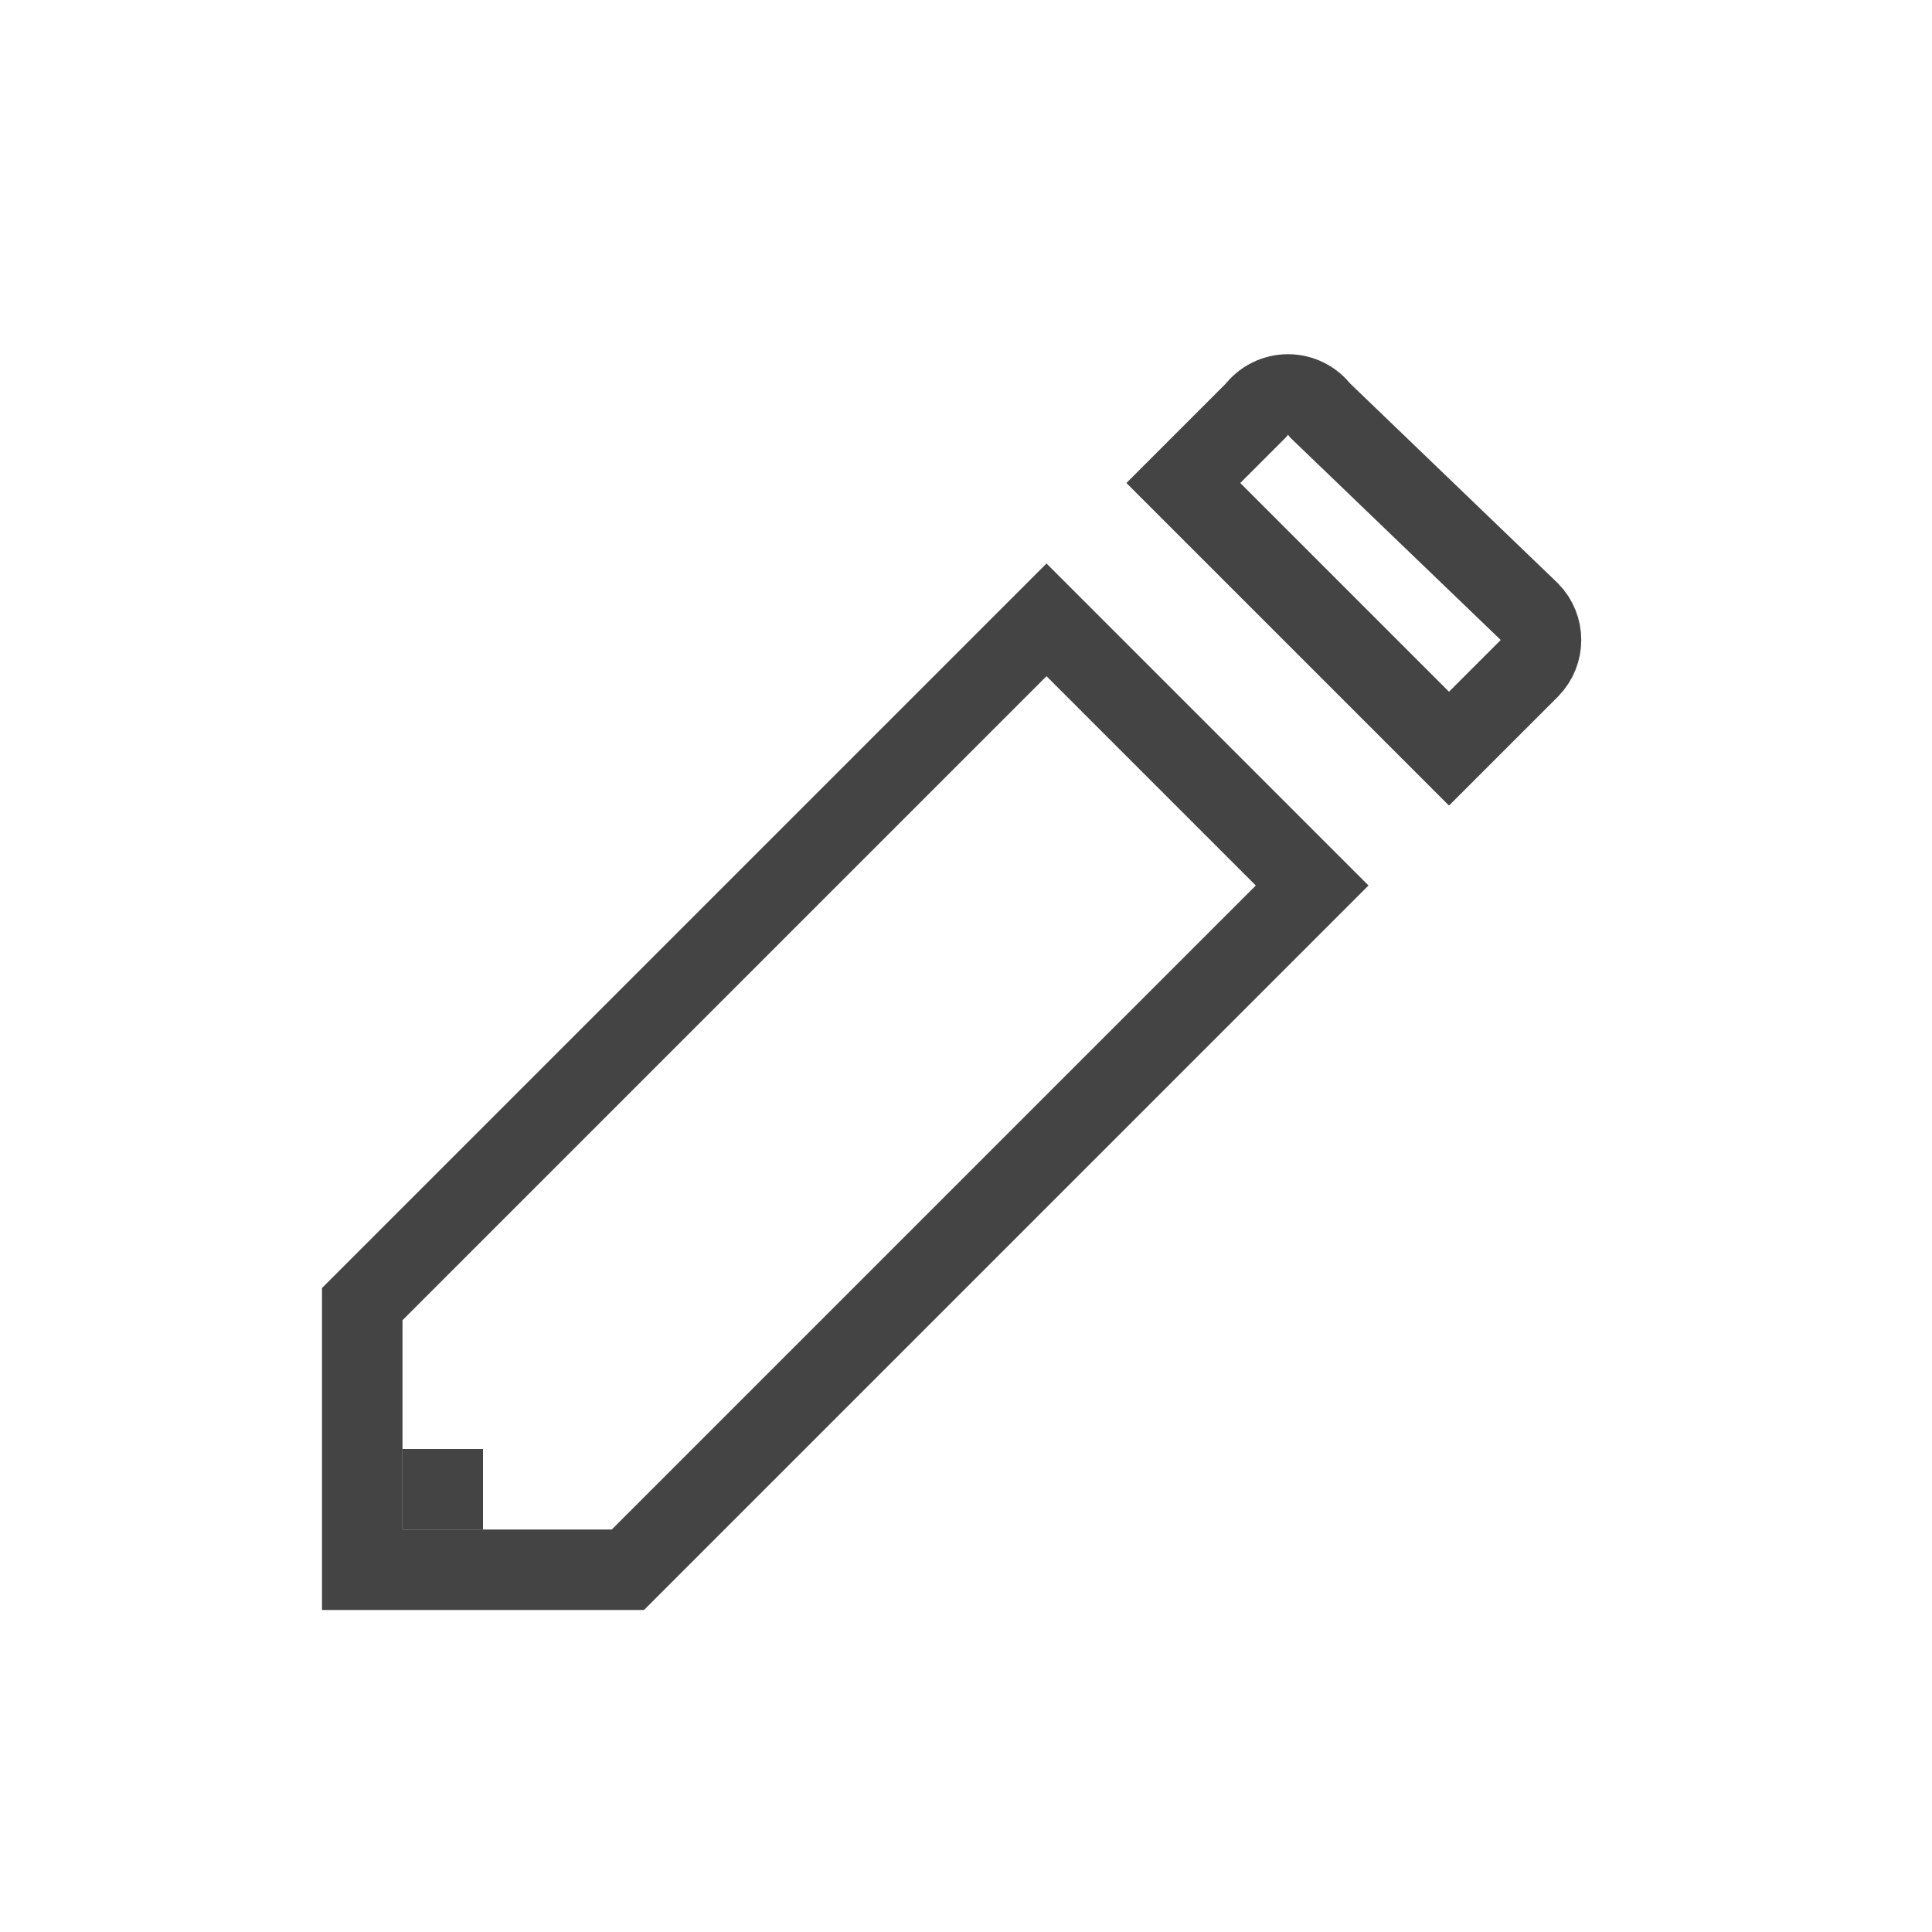
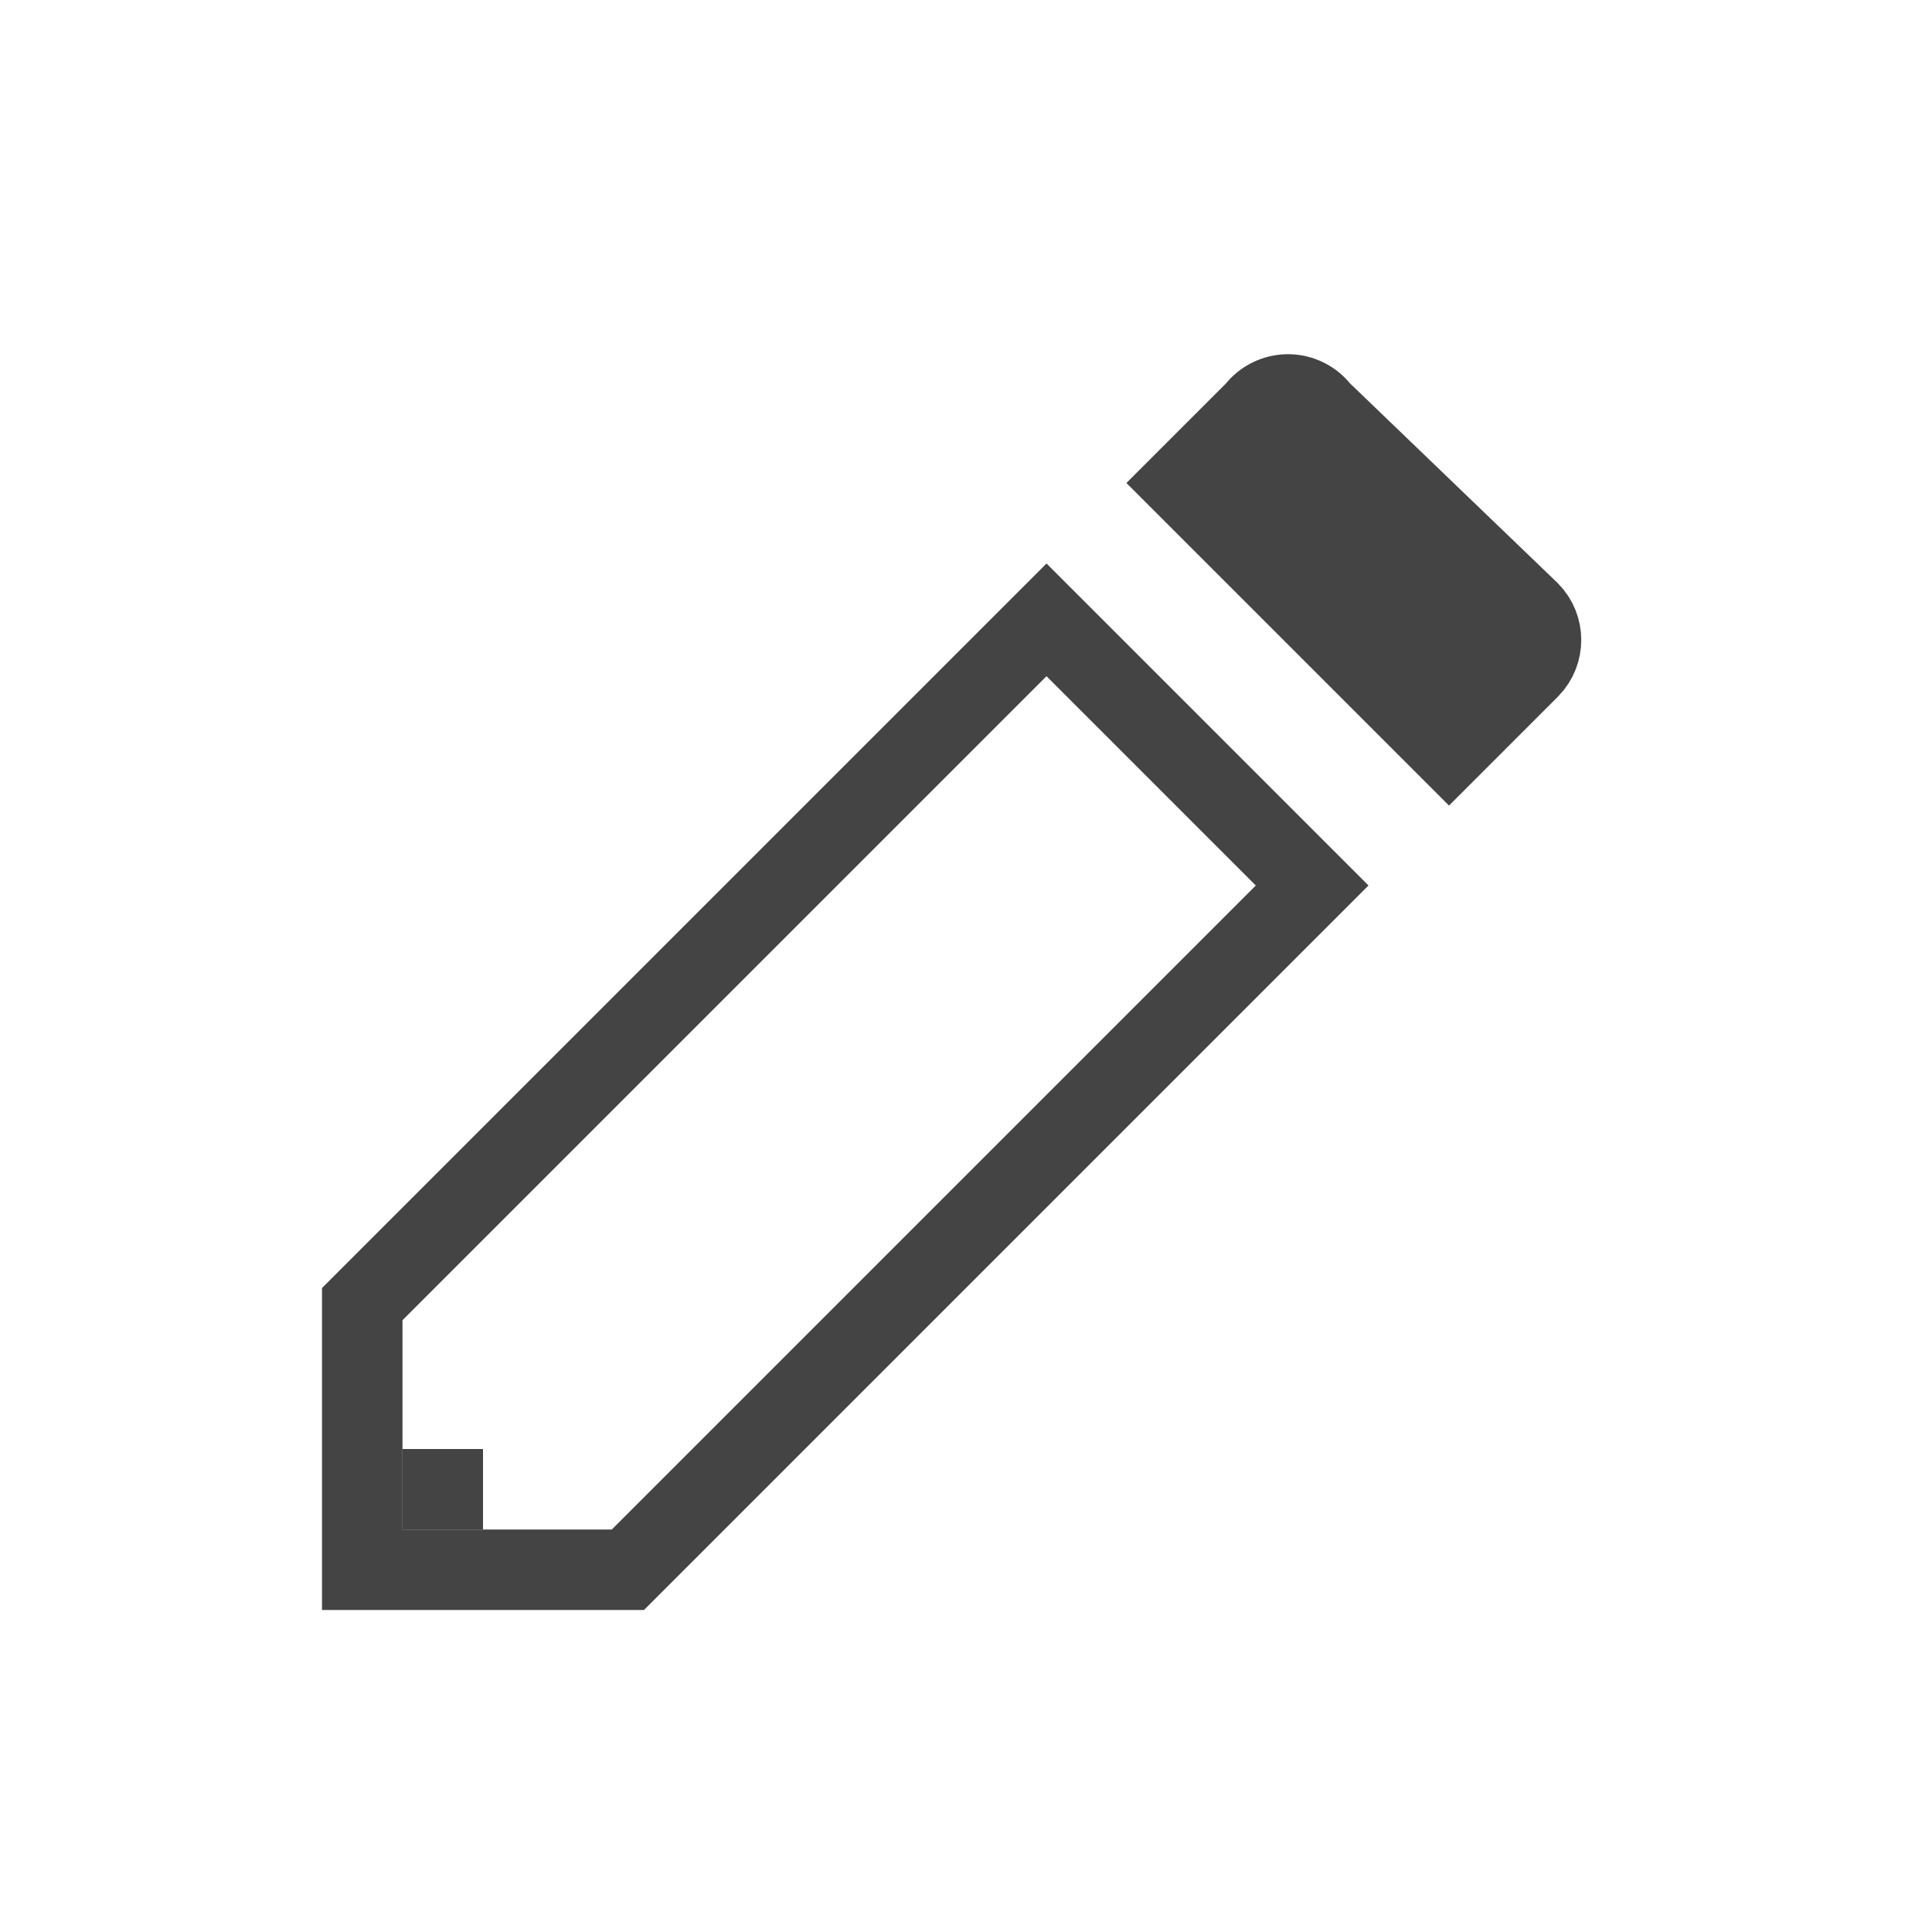
- <svg xmlns="http://www.w3.org/2000/svg" viewBox="0 0 24 24">
-   <g fill="none">
-     <path fill="#444" d="m13 7 4 4-9 9H4v-4l9-9zm0 1.4-8 8V19h2.6l8-8L13 8.4z" />
-     <path fill="#444" d="M5 18h1v1H5z" />
-     <path stroke="#444" d="M14.7 6 18 9.3l1-1a.5.5 0 0 0 0-.7l-2.6-2.5a.5.5 0 0 0-.8 0l-.9.9z" />
-   </g>
+ <svg xmlns="http://www.w3.org/2000/svg" fill="#444" viewBox="0 0 24 24">
+   <path d="m13 7 4 4-9 9H4v-4l9-9zm0 1.4-8 8V19h2.6l8-8L13 8.4z" />
+   <path d="M5 18h1v1H5z" />
+   <path stroke="#444" d="M14.7 6 18 9.3l1-1a.5.5 0 0 0 0-.7l-2.6-2.5a.5.5 0 0 0-.8 0l-.9.9z" />
</svg>
